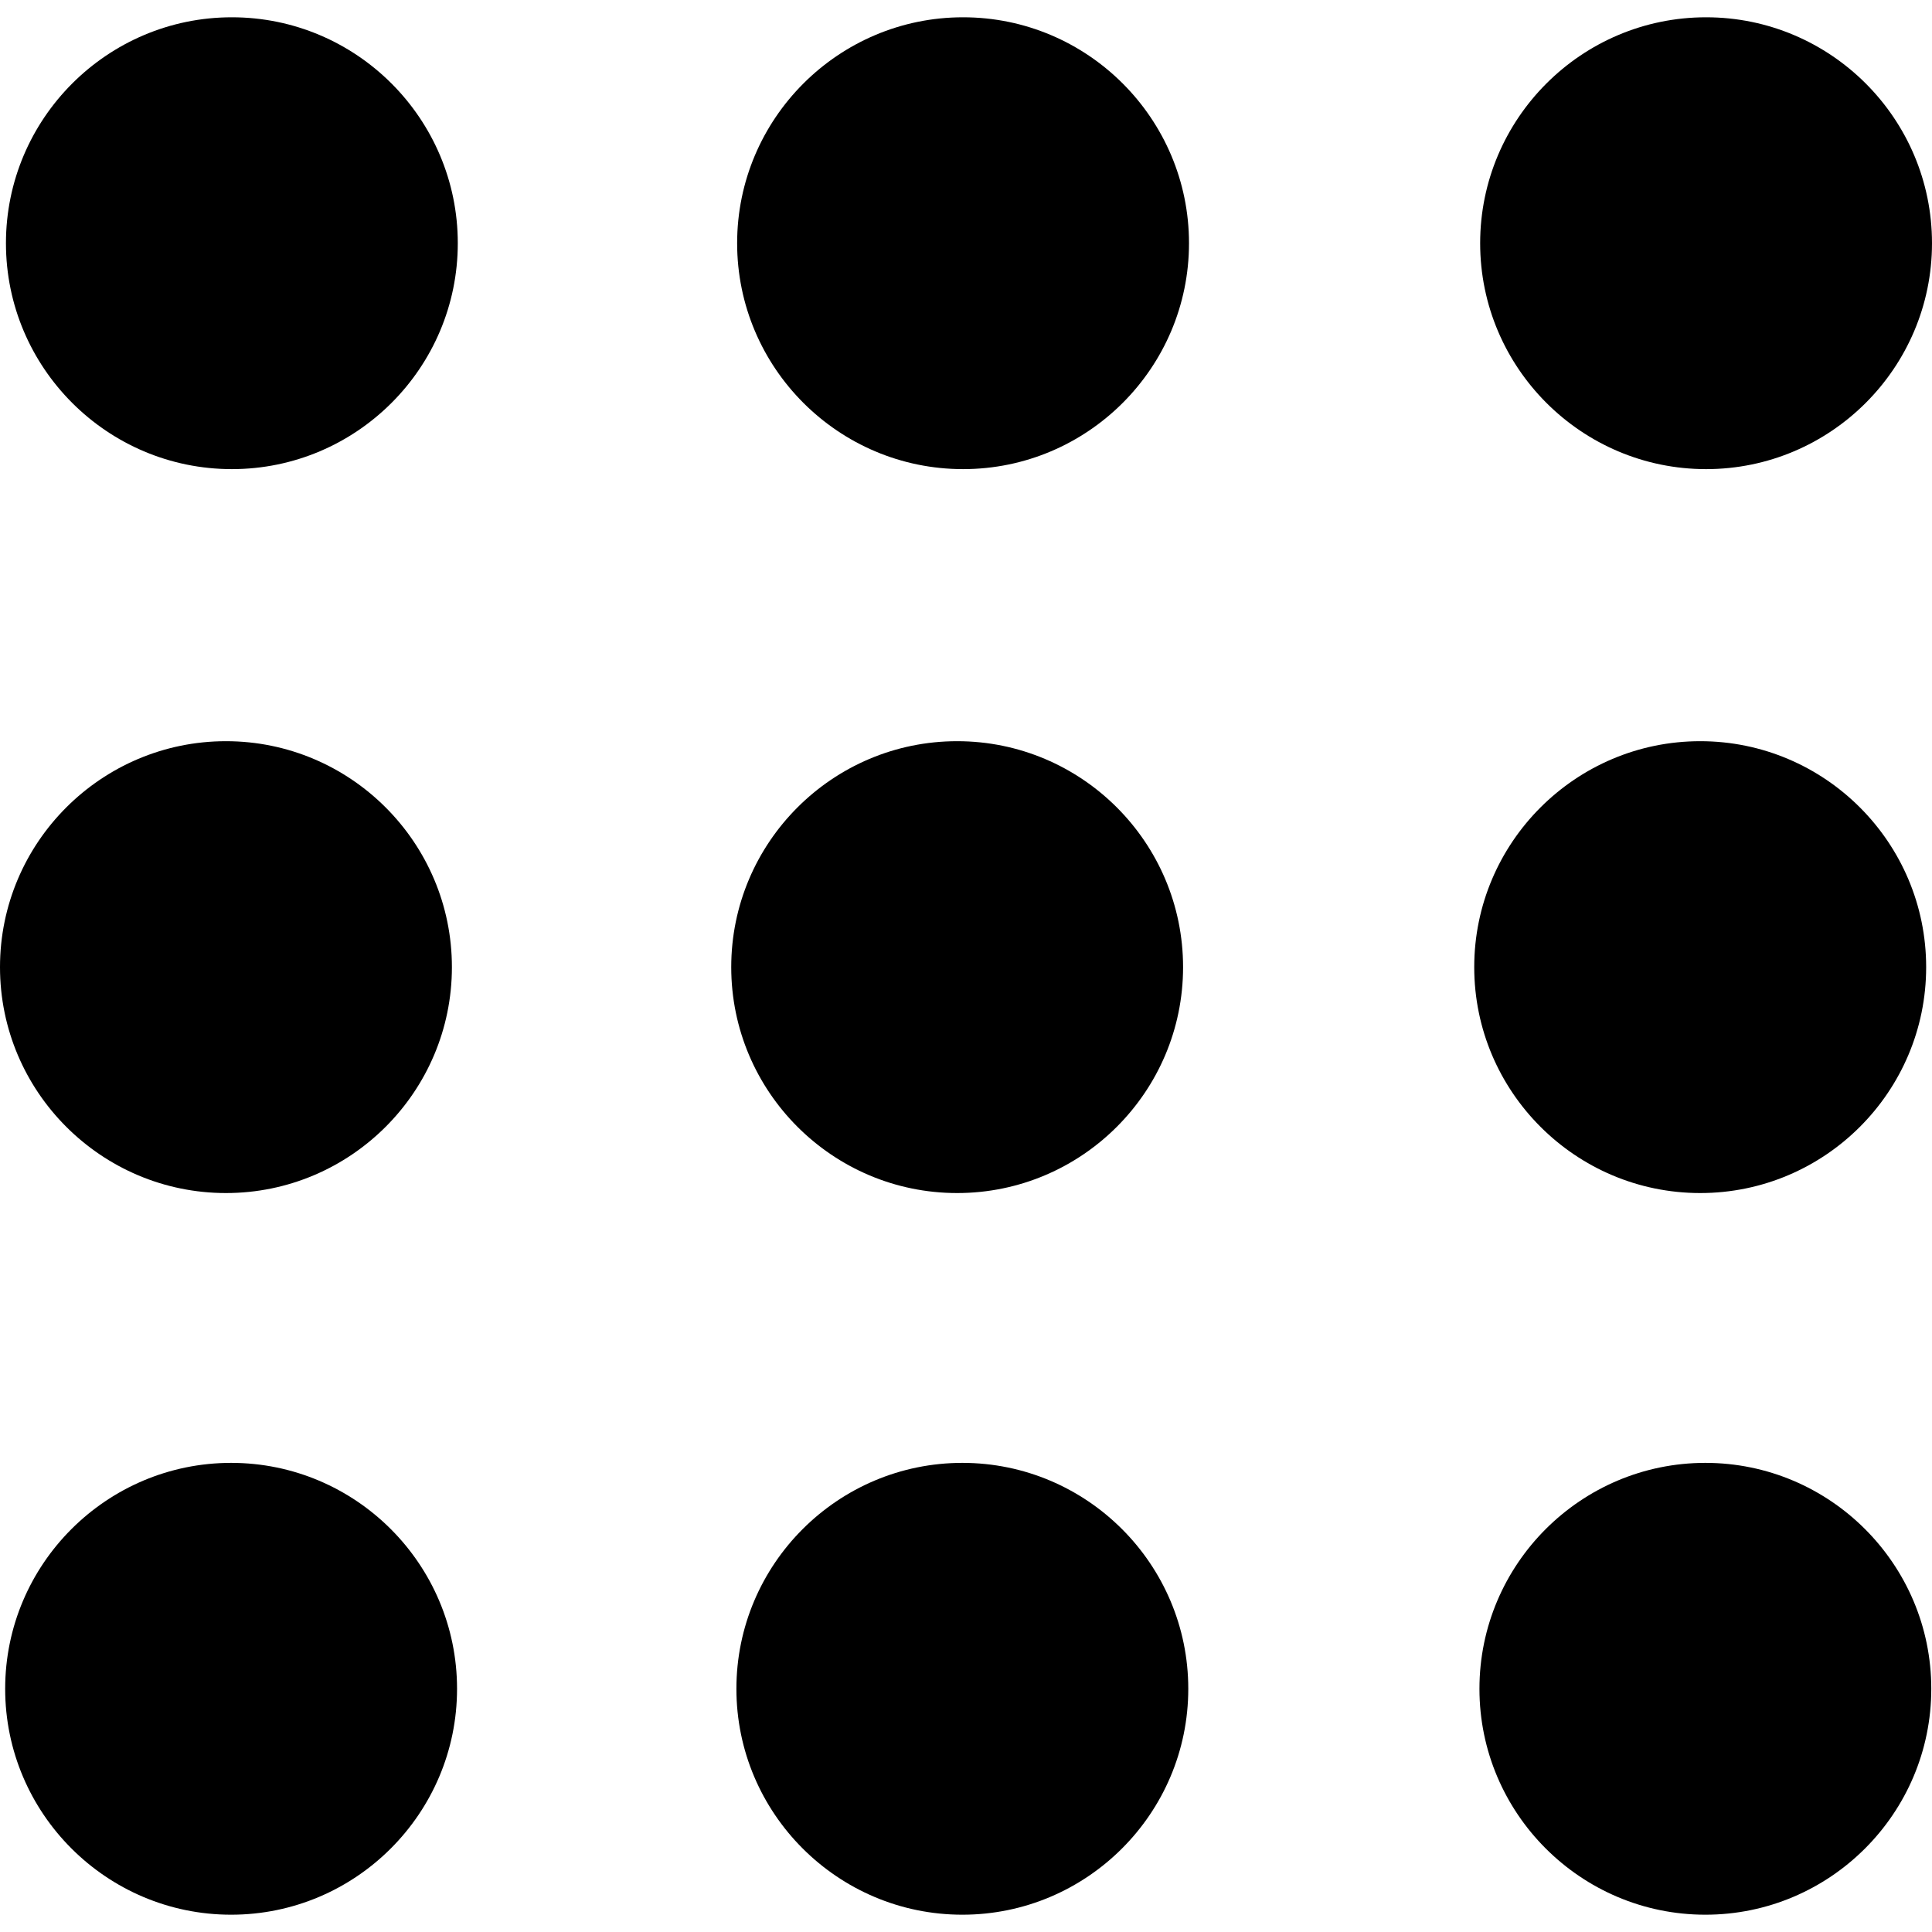
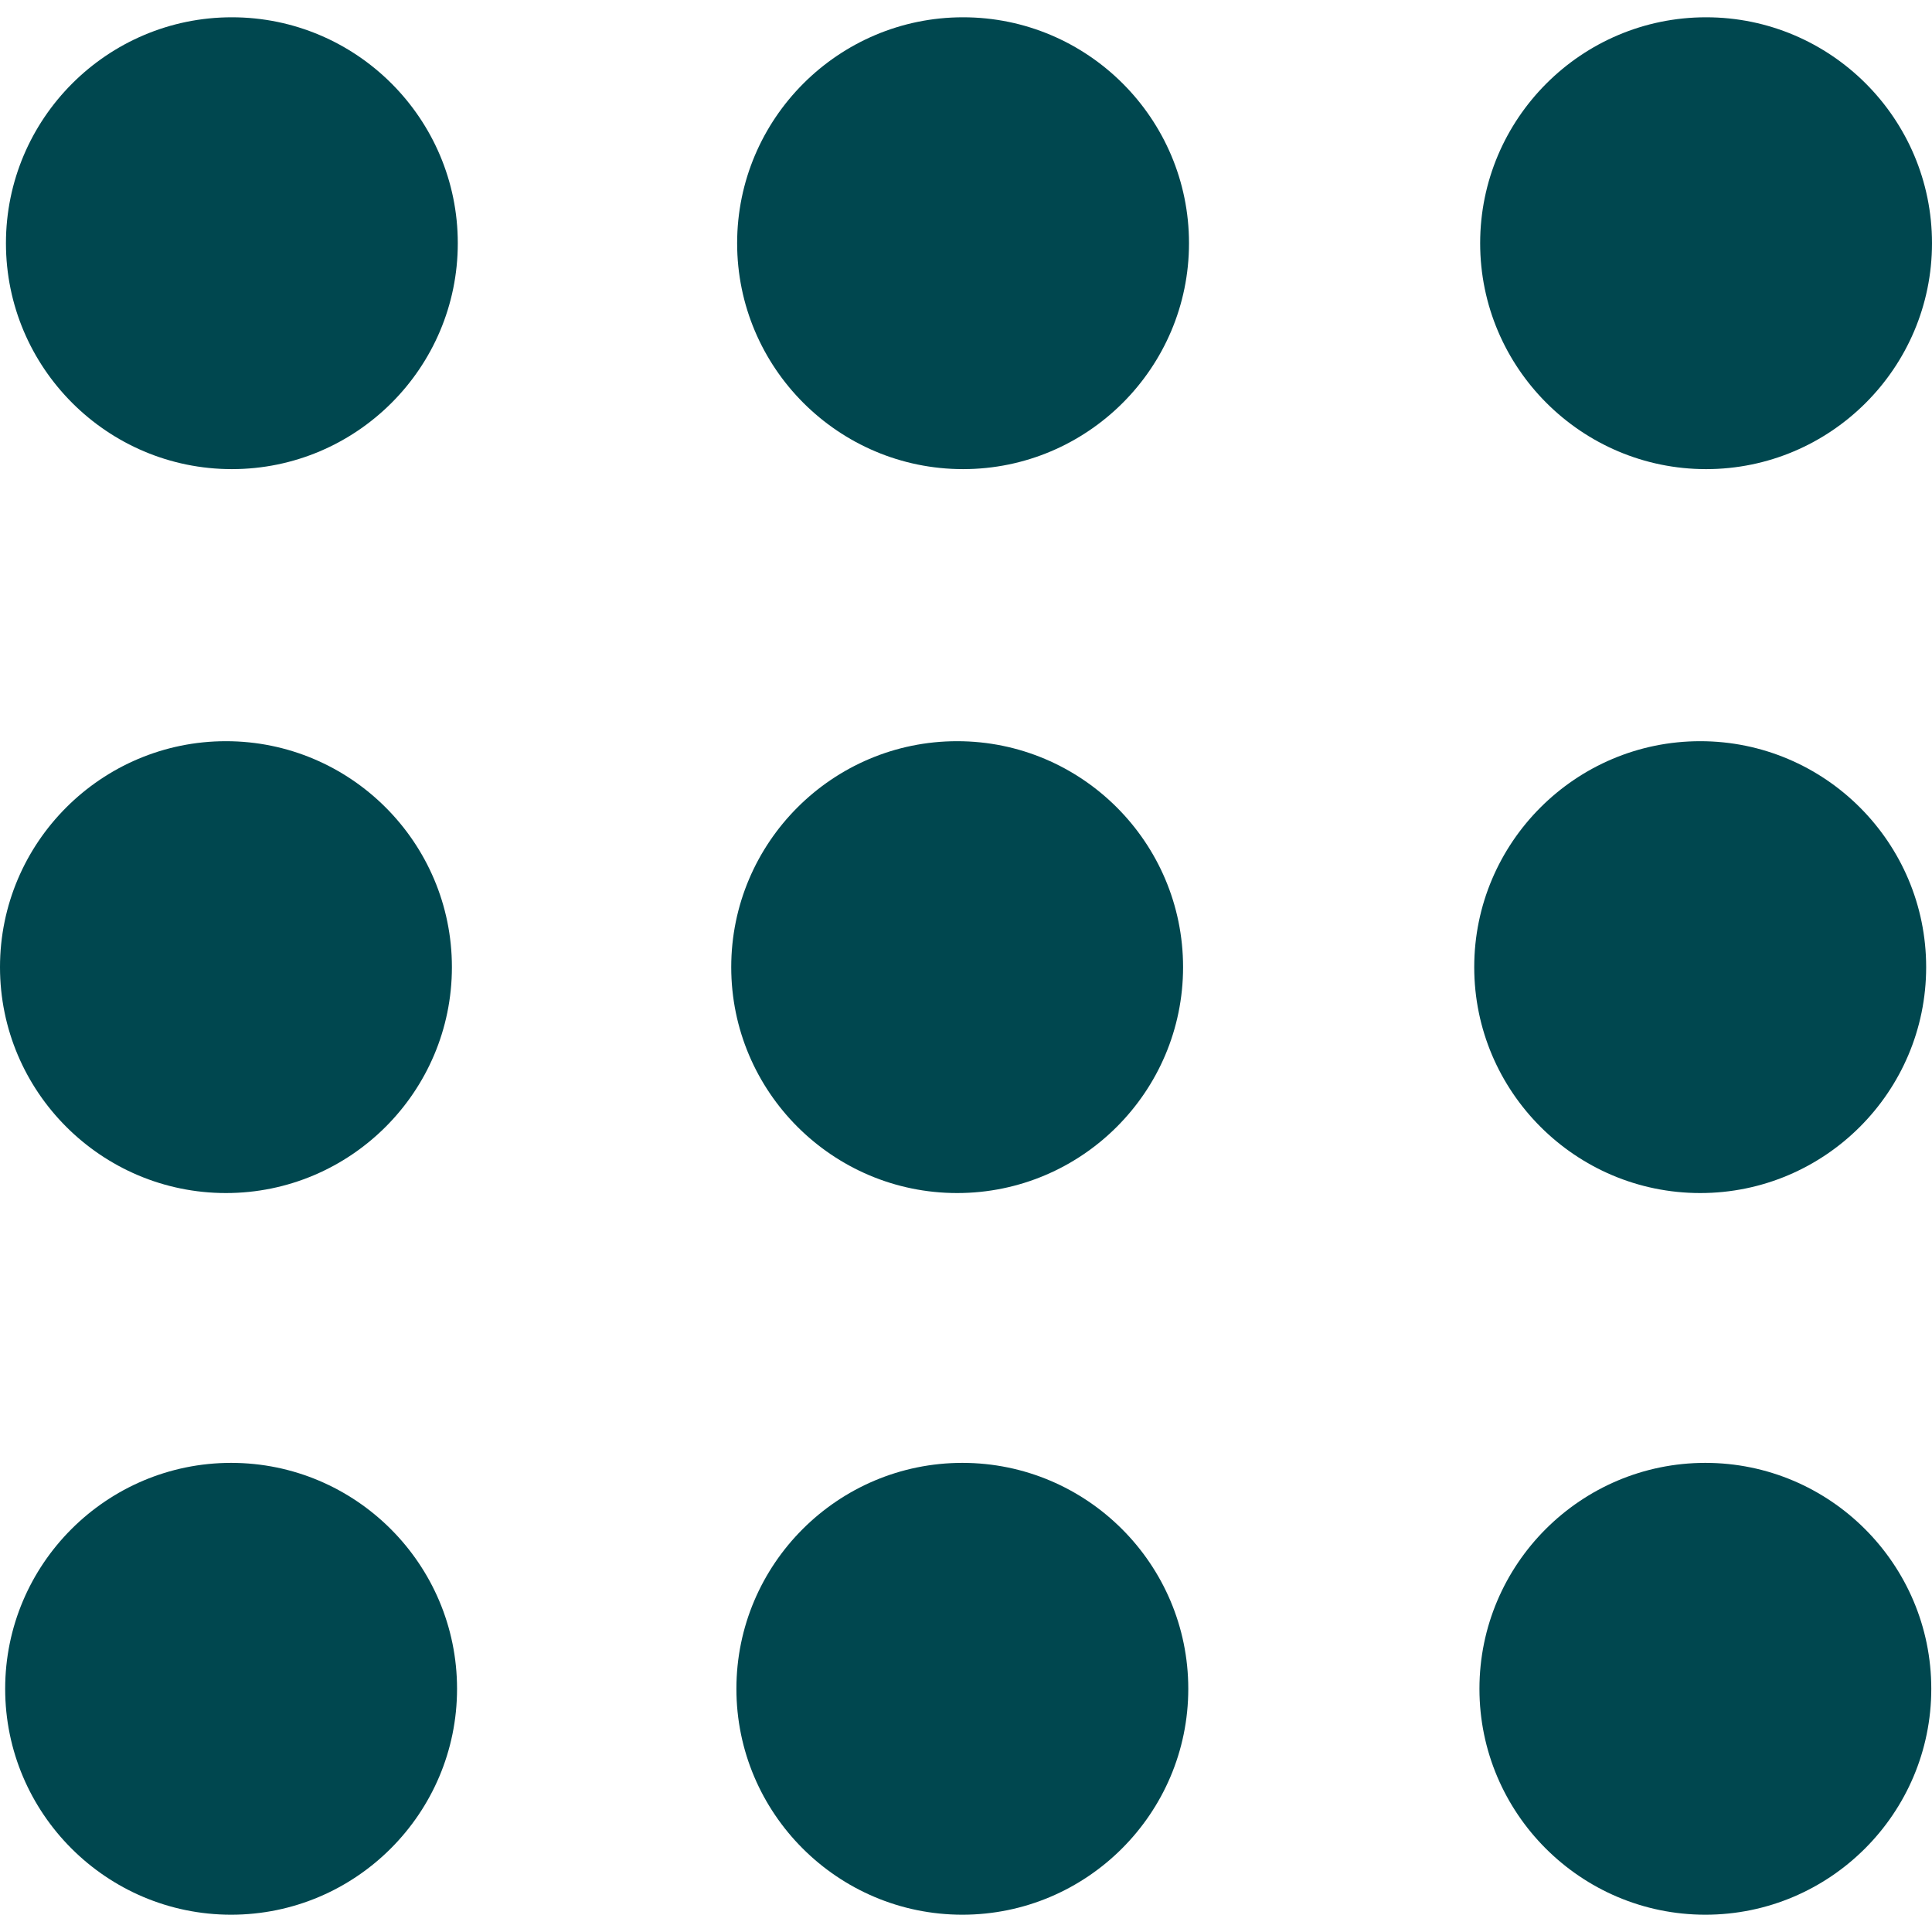
<svg xmlns="http://www.w3.org/2000/svg" version="1.1" id="Capa_1" x="0px" y="0px" width="276.167px" height="276.167px" viewBox="0 0 276.167 276.167" style="enable-background:new 0 0 276.167 276.167;" xml:space="preserve">
  <g>
    <g>
-       <path d="M33.144,2.471C15.336,2.471,0.85,16.958,0.85,34.765s14.48,32.293,32.294,32.293s32.294-14.486,32.294-32.293    S50.951,2.471,33.144,2.471z" />
-       <path d="M137.663,2.471c-17.807,0-32.294,14.487-32.294,32.294s14.487,32.293,32.294,32.293c17.808,0,32.297-14.486,32.297-32.293    S155.477,2.471,137.663,2.471z" />
-       <path d="M243.873,67.059c17.804,0,32.294-14.486,32.294-32.293S261.689,2.471,243.873,2.471s-32.294,14.487-32.294,32.294    S226.068,67.059,243.873,67.059z" />
-       <path d="M32.3,170.539c17.807,0,32.297-14.483,32.297-32.293c0-17.811-14.49-32.297-32.297-32.297S0,120.436,0,138.246    C0,156.056,14.493,170.539,32.3,170.539z" />
-       <path d="M136.819,170.539c17.804,0,32.294-14.483,32.294-32.293c0-17.811-14.478-32.297-32.294-32.297    c-17.813,0-32.294,14.486-32.294,32.297C104.525,156.056,119.012,170.539,136.819,170.539z" />
-       <path d="M243.038,170.539c17.811,0,32.294-14.483,32.294-32.293c0-17.811-14.483-32.297-32.294-32.297    s-32.306,14.486-32.306,32.297C210.732,156.056,225.222,170.539,243.038,170.539z" />
-       <path d="M33.039,209.108c-17.807,0-32.3,14.483-32.3,32.294c0,17.804,14.493,32.293,32.3,32.293s32.293-14.482,32.293-32.293    S50.846,209.108,33.039,209.108z" />
-       <path d="M137.564,209.108c-17.808,0-32.3,14.483-32.3,32.294c0,17.804,14.487,32.293,32.3,32.293    c17.804,0,32.293-14.482,32.293-32.293S155.368,209.108,137.564,209.108z" />
-       <path d="M243.771,209.108c-17.804,0-32.294,14.483-32.294,32.294c0,17.804,14.49,32.293,32.294,32.293    c17.811,0,32.294-14.482,32.294-32.293S261.575,209.108,243.771,209.108z" />
+       <path style="fill:#00474f;" d="M33.144,2.471C15.336,2.471,0.85,16.958,0.85,34.765s14.48,32.293,32.294,32.293s32.294-14.486,32.294-32.293    S50.951,2.471,33.144,2.471z" />
+       <path style="fill:#00474f;" d="M137.663,2.471c-17.807,0-32.294,14.487-32.294,32.294s14.487,32.293,32.294,32.293c17.808,0,32.297-14.486,32.297-32.293    S155.477,2.471,137.663,2.471z" />
+       <path style="fill:#00474f;" d="M243.873,67.059c17.804,0,32.294-14.486,32.294-32.293S261.689,2.471,243.873,2.471s-32.294,14.487-32.294,32.294    S226.068,67.059,243.873,67.059z" />
+       <path style="fill:#00474f;" d="M32.3,170.539c17.807,0,32.297-14.483,32.297-32.293c0-17.811-14.49-32.297-32.297-32.297S0,120.436,0,138.246    C0,156.056,14.493,170.539,32.3,170.539z" />
+       <path style="fill:#00474f;" d="M136.819,170.539c17.804,0,32.294-14.483,32.294-32.293c0-17.811-14.478-32.297-32.294-32.297    c-17.813,0-32.294,14.486-32.294,32.297C104.525,156.056,119.012,170.539,136.819,170.539z" />
+       <path style="fill:#00474f;" d="M243.038,170.539c17.811,0,32.294-14.483,32.294-32.293c0-17.811-14.483-32.297-32.294-32.297    s-32.306,14.486-32.306,32.297C210.732,156.056,225.222,170.539,243.038,170.539z" />
+       <path style="fill:#00474f;" d="M33.039,209.108c-17.807,0-32.3,14.483-32.3,32.294c0,17.804,14.493,32.293,32.3,32.293s32.293-14.482,32.293-32.293    S50.846,209.108,33.039,209.108z" />
+       <path style="fill:#00474f;" d="M137.564,209.108c-17.808,0-32.3,14.483-32.3,32.294c0,17.804,14.487,32.293,32.3,32.293    c17.804,0,32.293-14.482,32.293-32.293S155.368,209.108,137.564,209.108z" />
+       <path style="fill:#00474f;" d="M243.771,209.108c-17.804,0-32.294,14.483-32.294,32.294c0,17.804,14.49,32.293,32.294,32.293    c17.811,0,32.294-14.482,32.294-32.293S261.575,209.108,243.771,209.108z" />
    </g>
  </g>
  <g>
</g>
  <g>
</g>
  <g>
</g>
  <g>
</g>
  <g>
</g>
  <g>
</g>
  <g>
</g>
  <g>
</g>
  <g>
</g>
  <g>
</g>
  <g>
</g>
  <g>
</g>
  <g>
</g>
  <g>
</g>
  <g>
</g>
</svg>
